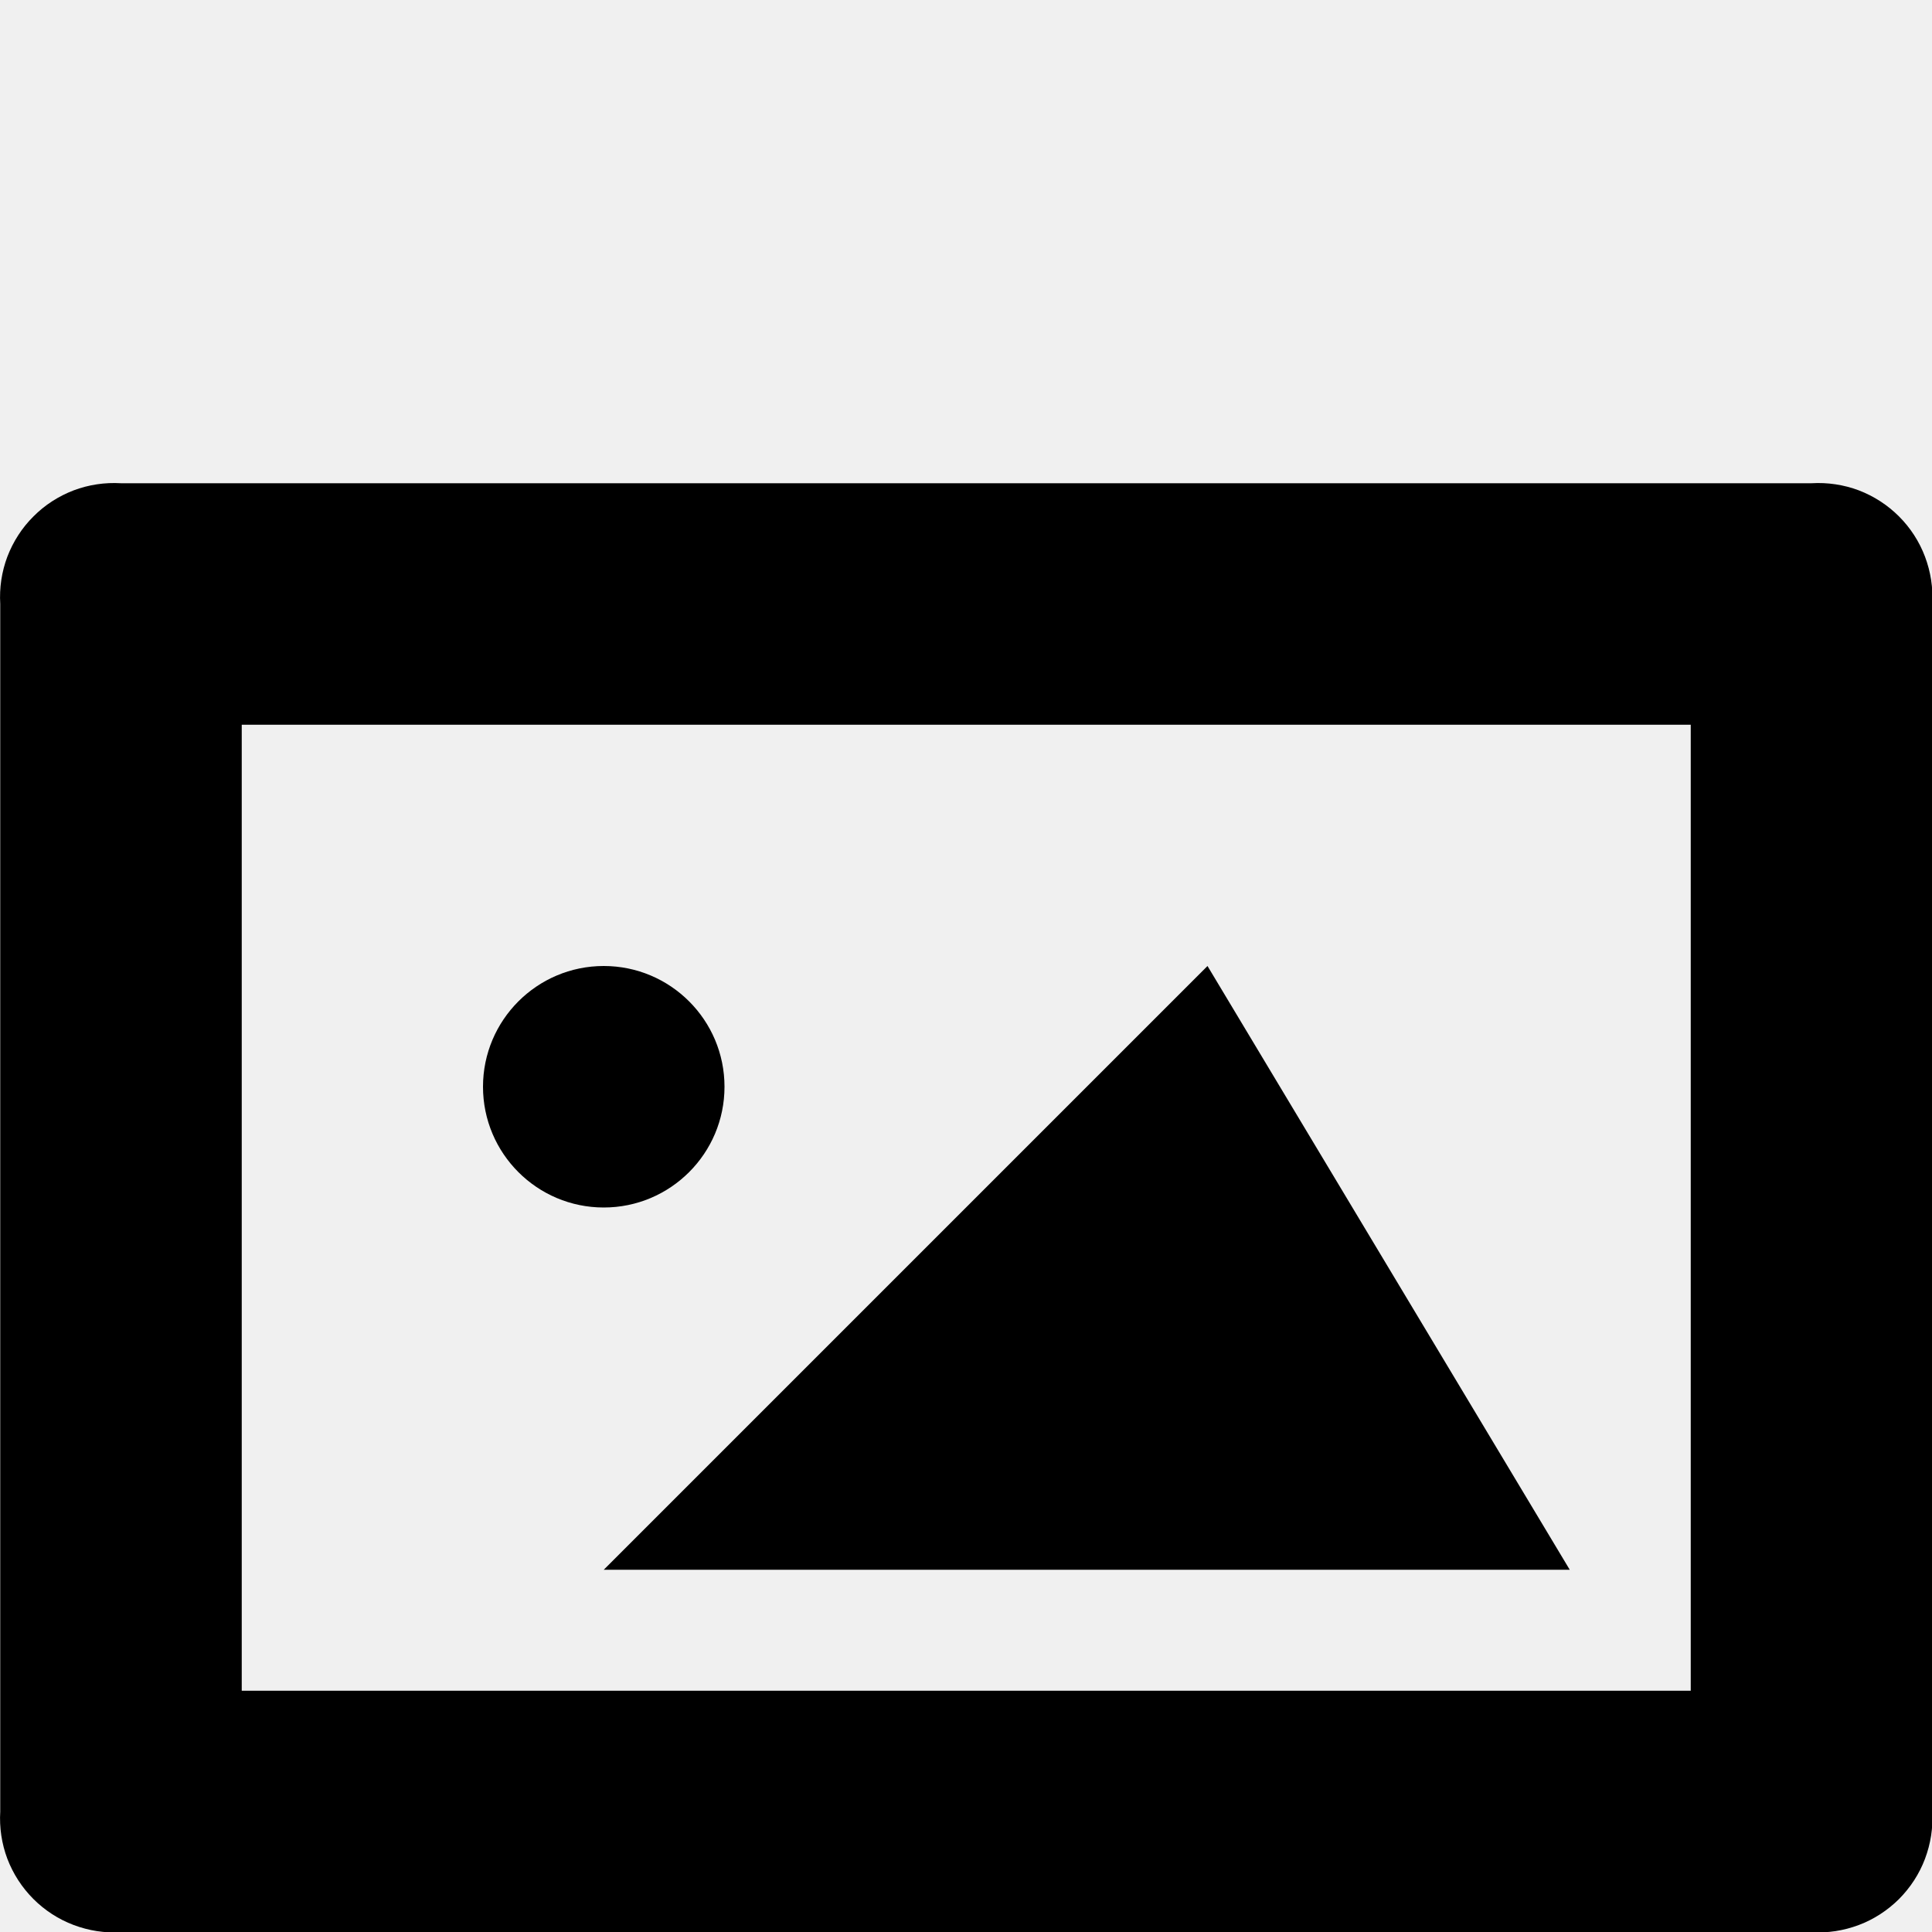
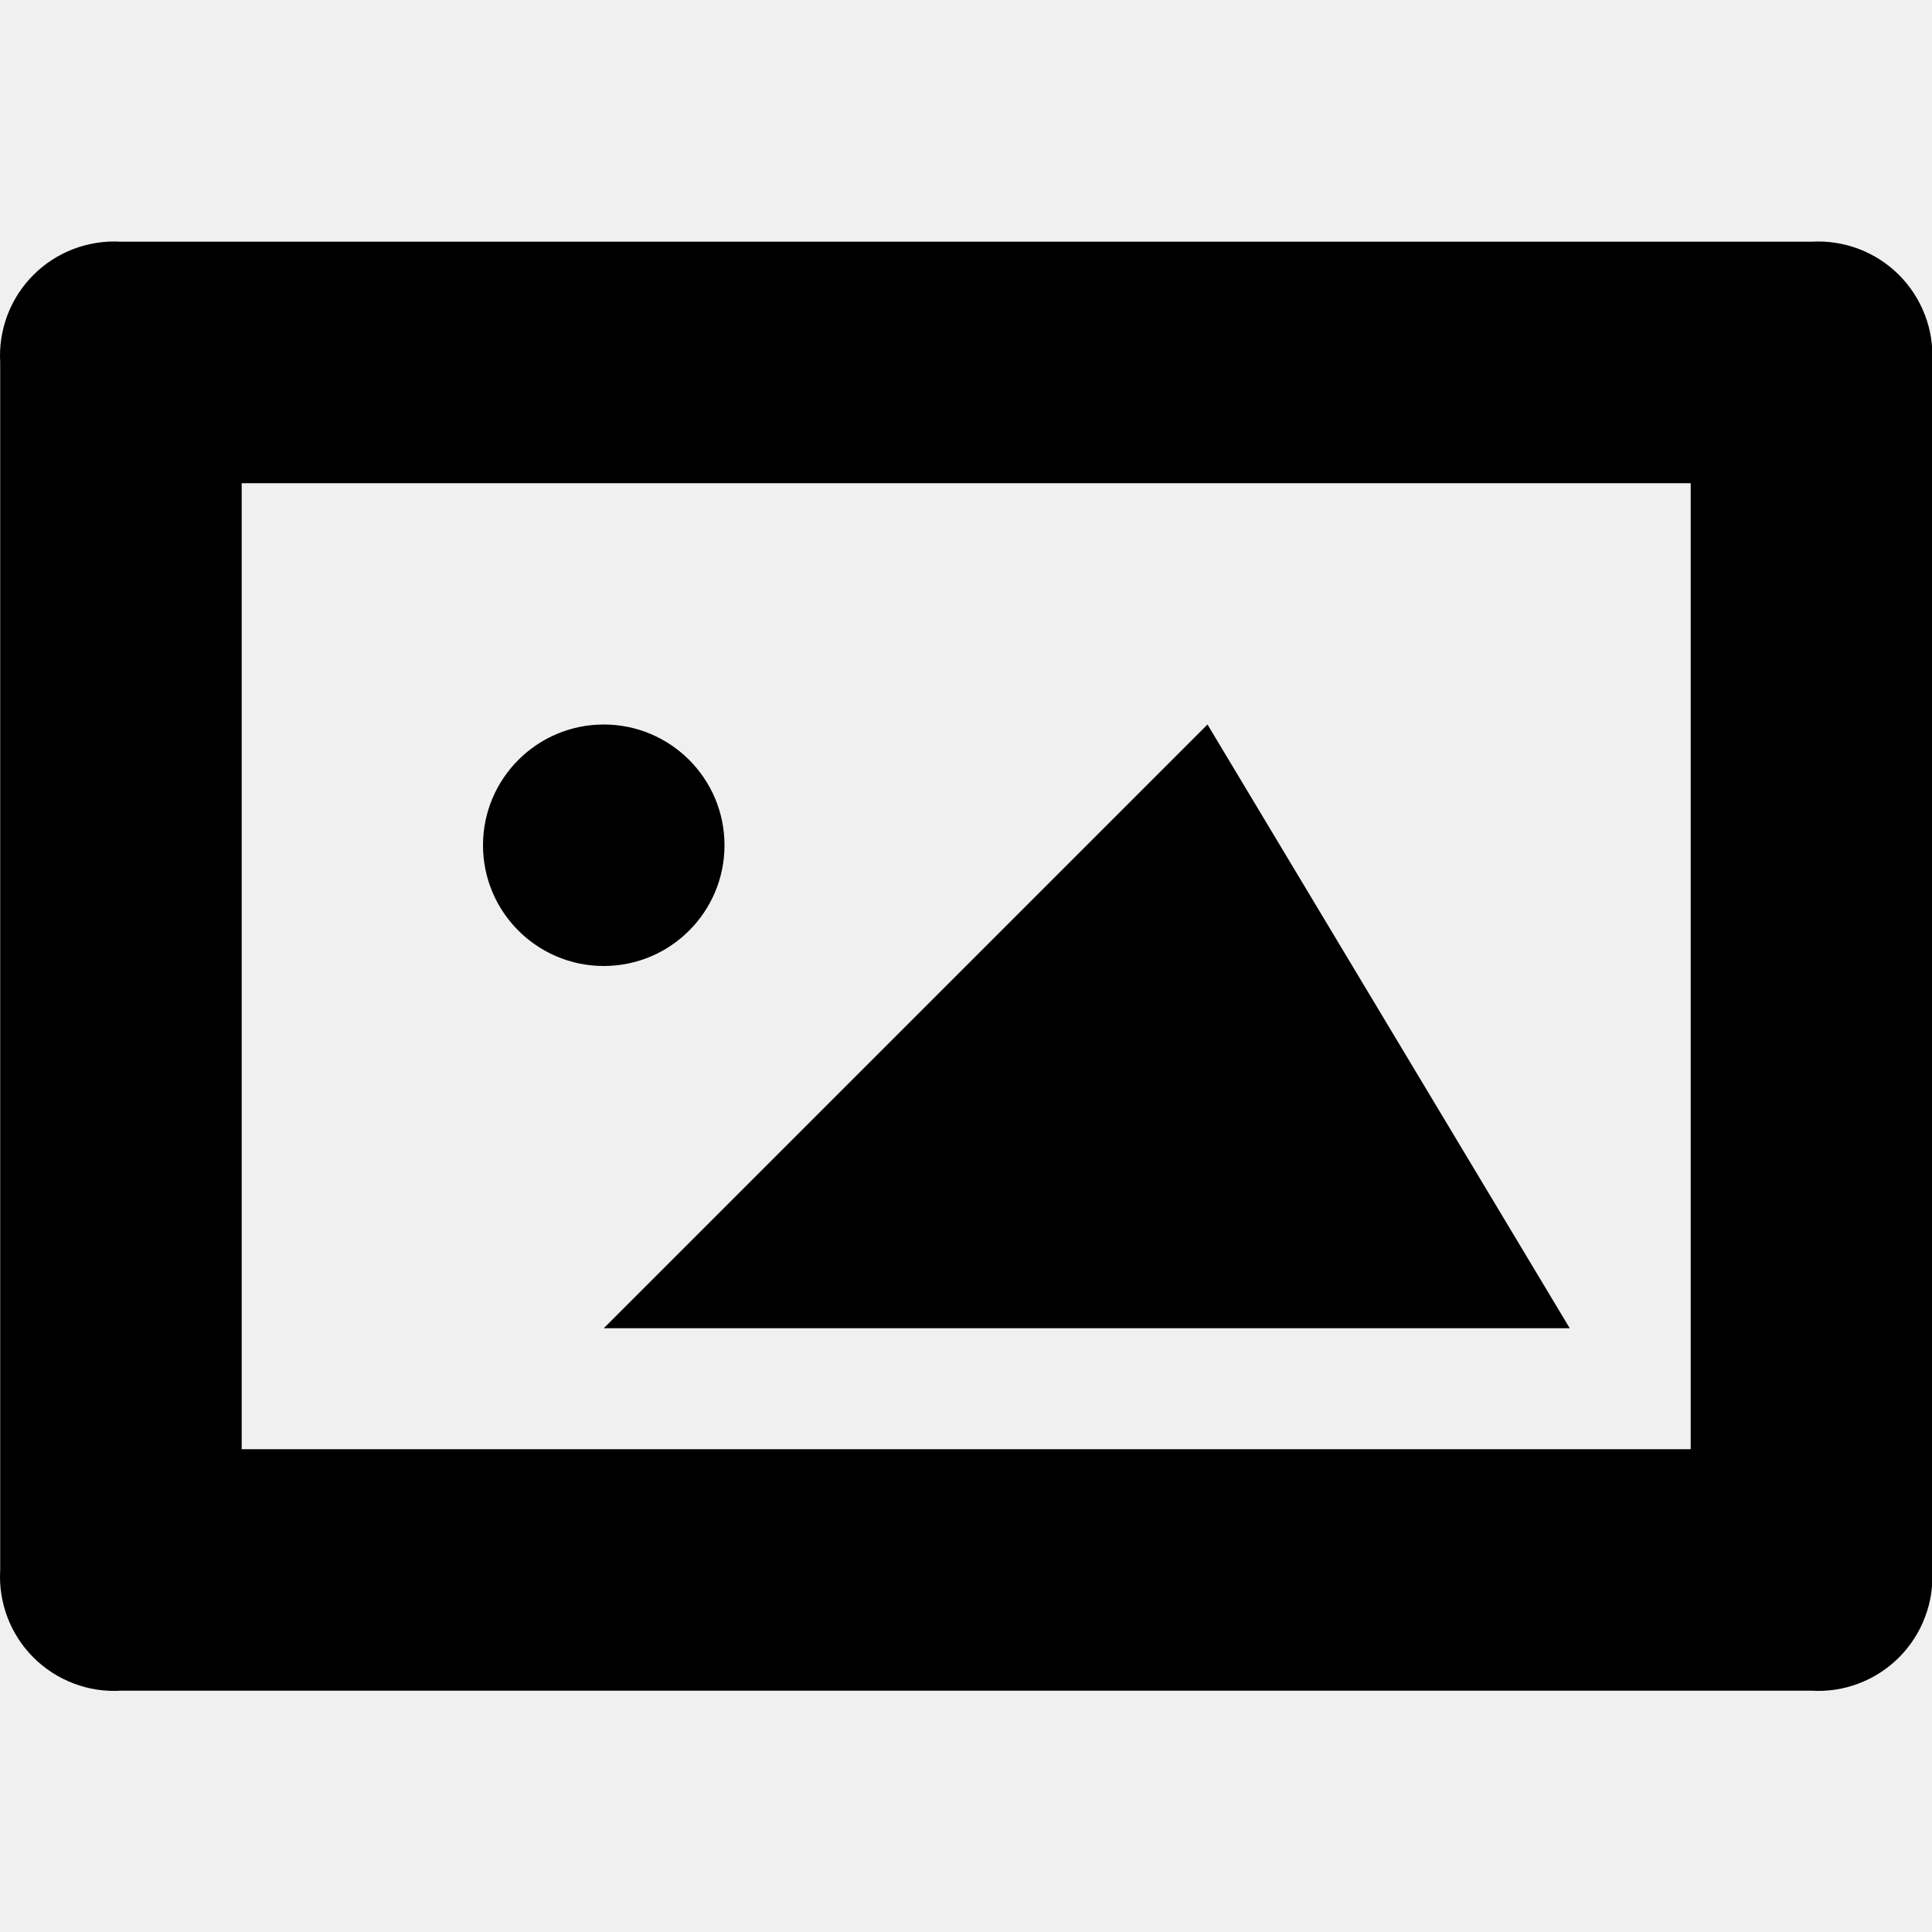
- <svg xmlns="http://www.w3.org/2000/svg" viewBox="0 0 16 16">
-   <path d="M15.002 4.002H1.002C0.868 3.994 0.735 4.014 0.61   4.061C0.485 4.109 0.371 4.182 0.277 4.277C0.182 4.371   0.109 4.485 0.061 4.61C0.014 4.735 -0.006 4.868   0.002 5.002V15.002C-0.006 15.135 0.014 15.269 0.061   15.394C0.109 15.519 0.182 15.632 0.277 15.727C0.371 15.821   0.485 15.895 0.61 15.942C0.735 15.989 0.868 16.01 1.002   16.002H15.002C15.135 16.01 15.269 15.989 15.394 15.942C15.519   15.895 15.632 15.821 15.727 15.727C15.821 15.632 15.895 15.519   15.942 15.394C15.989 15.269 16.01 15.135 16.002 15.002V5.002C16.01   4.868 15.989 4.735 15.942 4.61C15.895 4.485 15.821 4.371   15.727 4.277C15.632 4.182 15.519 4.109 15.394 4.061C15.269   4.014 15.135 3.994 15.002 4.002ZM14.002   14.002H2.002V6.002H14.002V14.002Z" />
-   <path d="M5 13L10 8L13 13H5Z" />
-   <path d="M5   10C5.552 10 6 9.552 6 9C6 8.448 5.552 8 5 8C4.448 8 4 8.448 4 9C4   9.552 4.448 10 5 10Z" />
+ <svg xmlns="http://www.w3.org/2000/svg" width="20" height="20" viewBox="0 0 20 20" fill="none">
+   <g clip-path="url(#clip0_1137_945)">
+     <path d="M18.752 2.502H1.252C1.085 2.492 0.918 2.518 0.762 2.577C0.606 2.636 0.464 2.728 0.346 2.846C0.228 2.964 0.136 3.106 0.077 3.262C0.018 3.418 -0.008 3.585 0.002 3.752V16.252C-0.008 16.419 0.018 16.586 0.077 16.742C0.136 16.898 0.228 17.04 0.346 17.158C0.464 17.276 0.606 17.368 0.762 17.427C0.918 17.487 1.085 17.512 1.252 17.502H18.752C18.919 17.512 19.086 17.487 19.242 17.427C19.398 17.368 19.54 17.276 19.658 17.158C19.776 17.04 19.868 16.898 19.927 16.742C19.987 16.586 20.012 16.419 20.002 16.252V3.752C20.012 3.585 19.987 3.418 19.927 3.262C19.868 3.106 19.776 2.964 19.658 2.846C19.54 2.728 19.398 2.636 19.242 2.577C19.086 2.518 18.919 2.492 18.752 2.502ZM17.502 15.002H2.502V5.002H17.502V15.002Z" fill="black" />
+     <path d="M6.25 13.75L12.5 7.5L16.25 13.75H6.25Z" fill="black" />
+     <path d="M6.25 10C6.94 10 7.5 9.44 7.5 8.75C7.5 8.06 6.94 7.5 6.25 7.5C5.56 7.5 5 8.06 5 8.75C5 9.44 5.56 10 6.25 10Z" fill="black" />
+   </g>
+   <defs>
+     <clipPath id="clip0_1137_945">
+       <rect width="20" height="20" fill="white" />
+     </clipPath>
+   </defs>
</svg>
